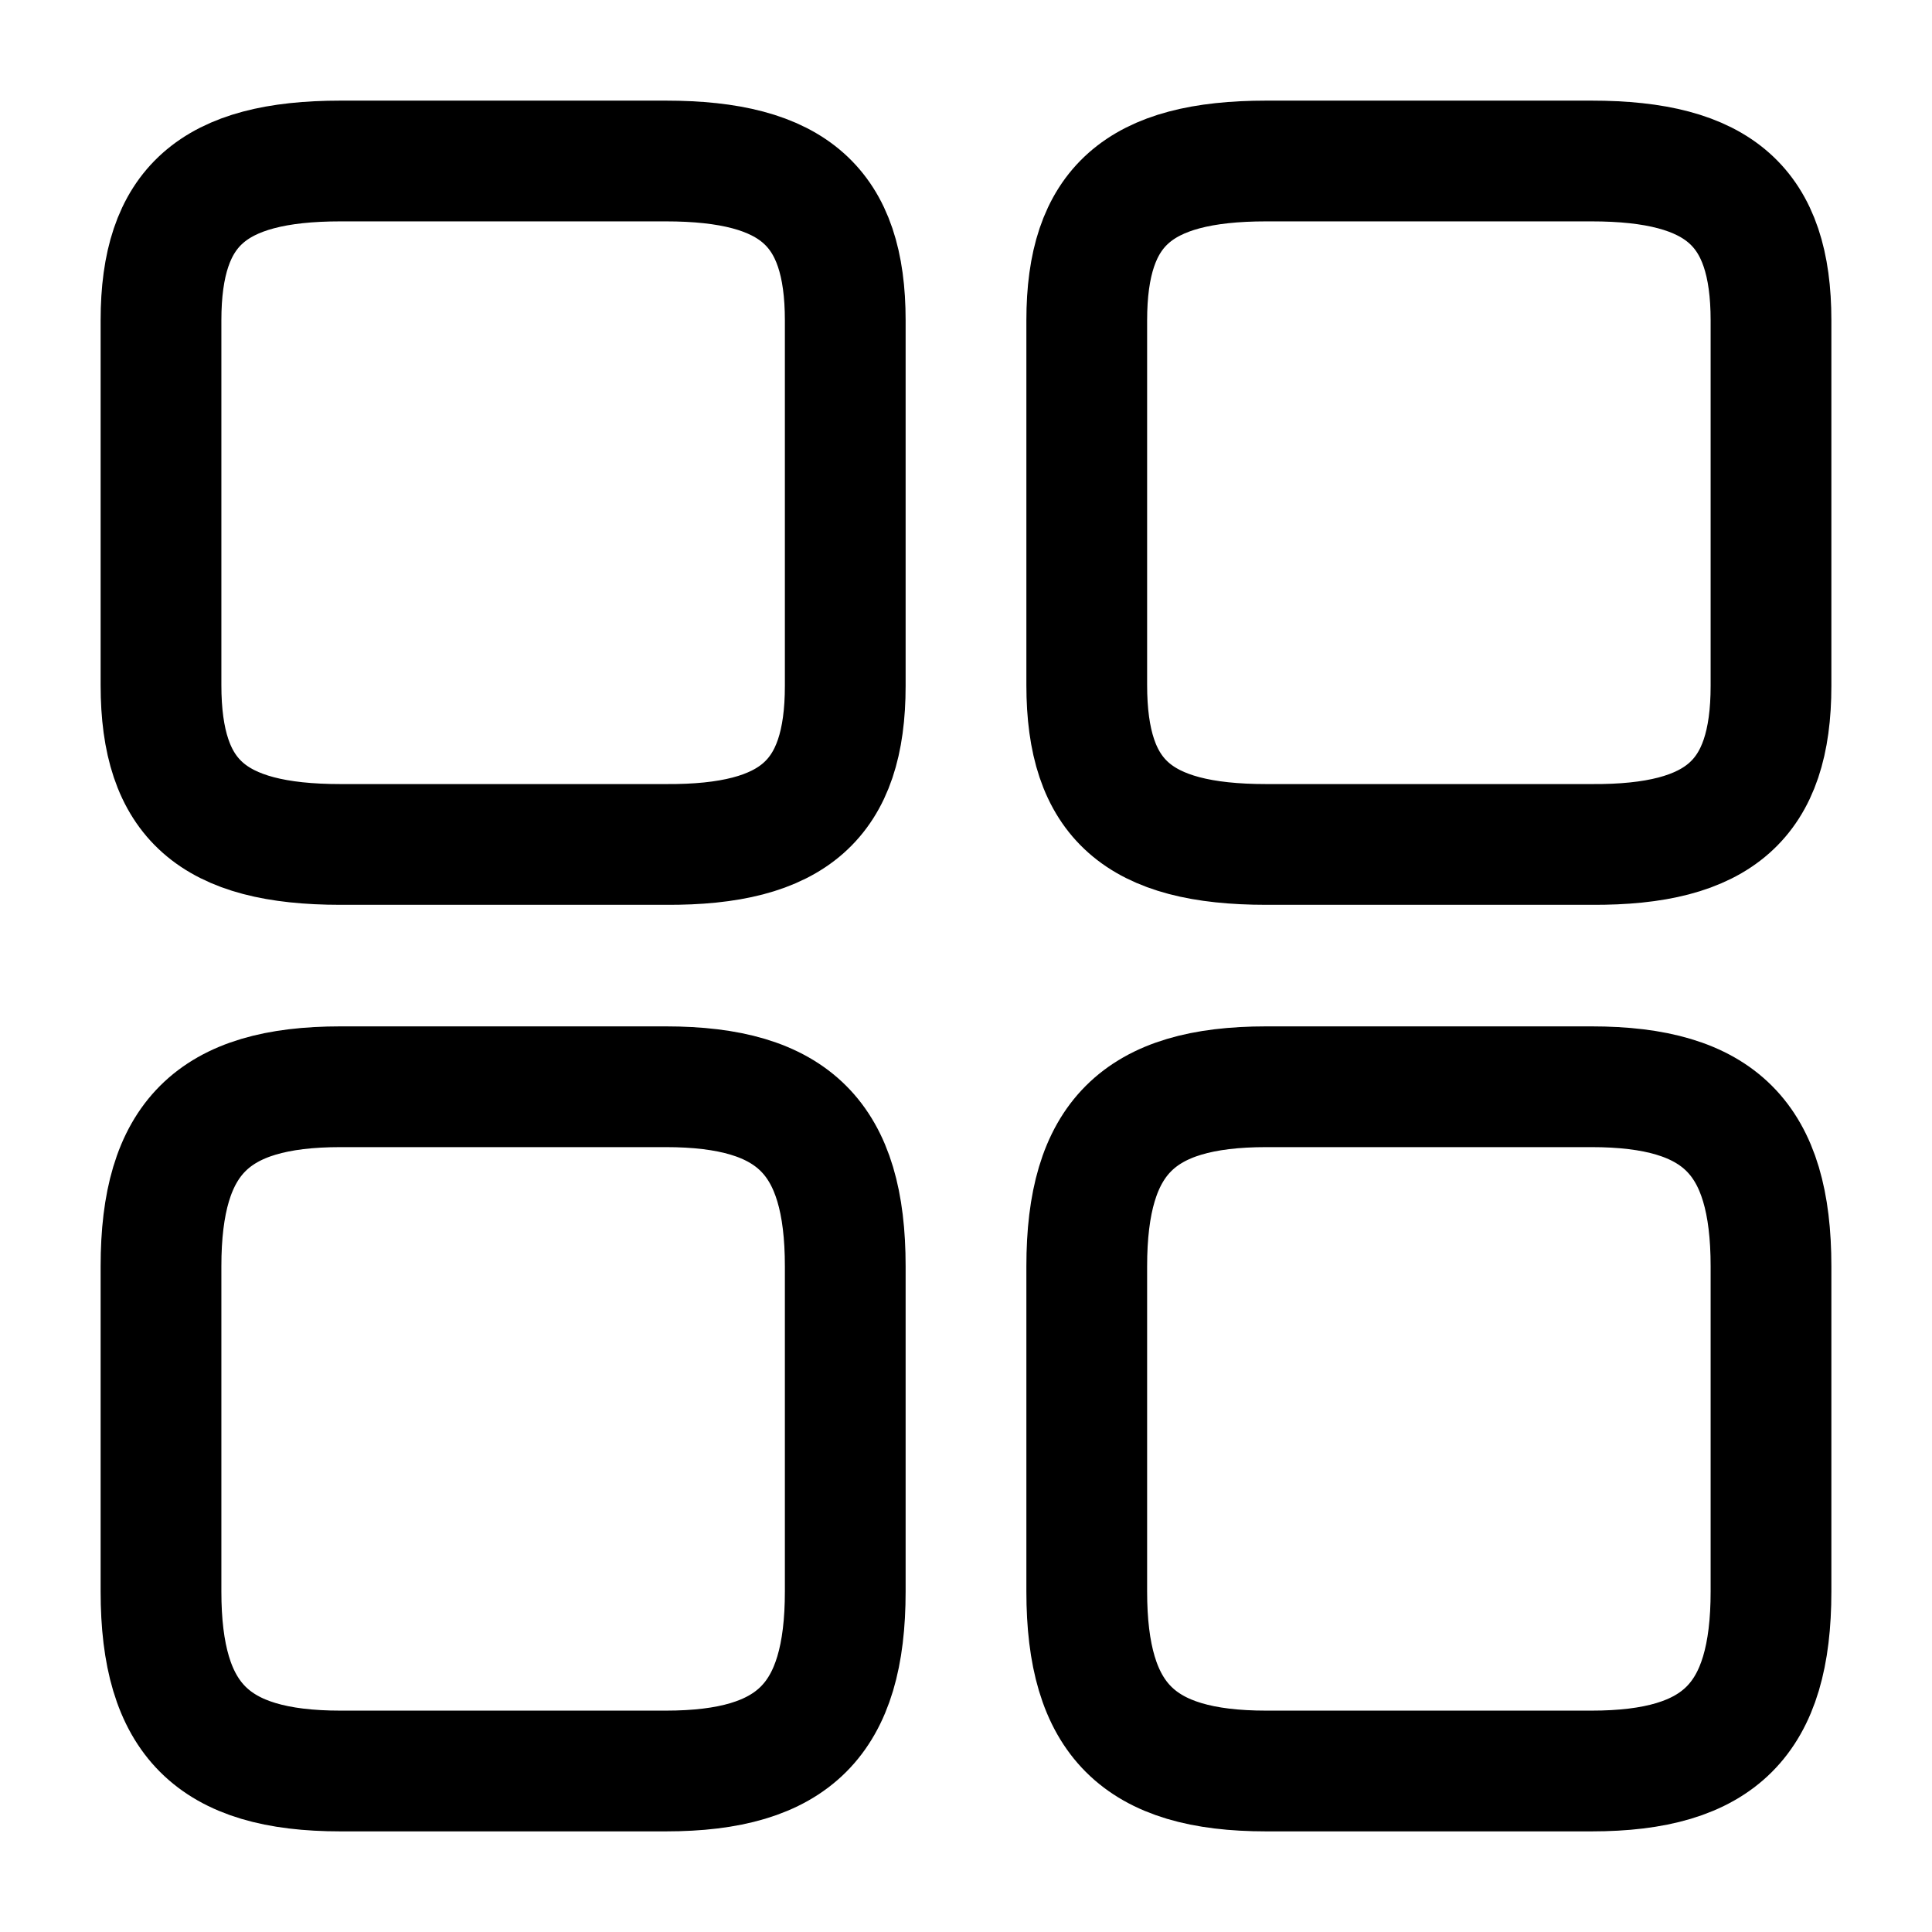
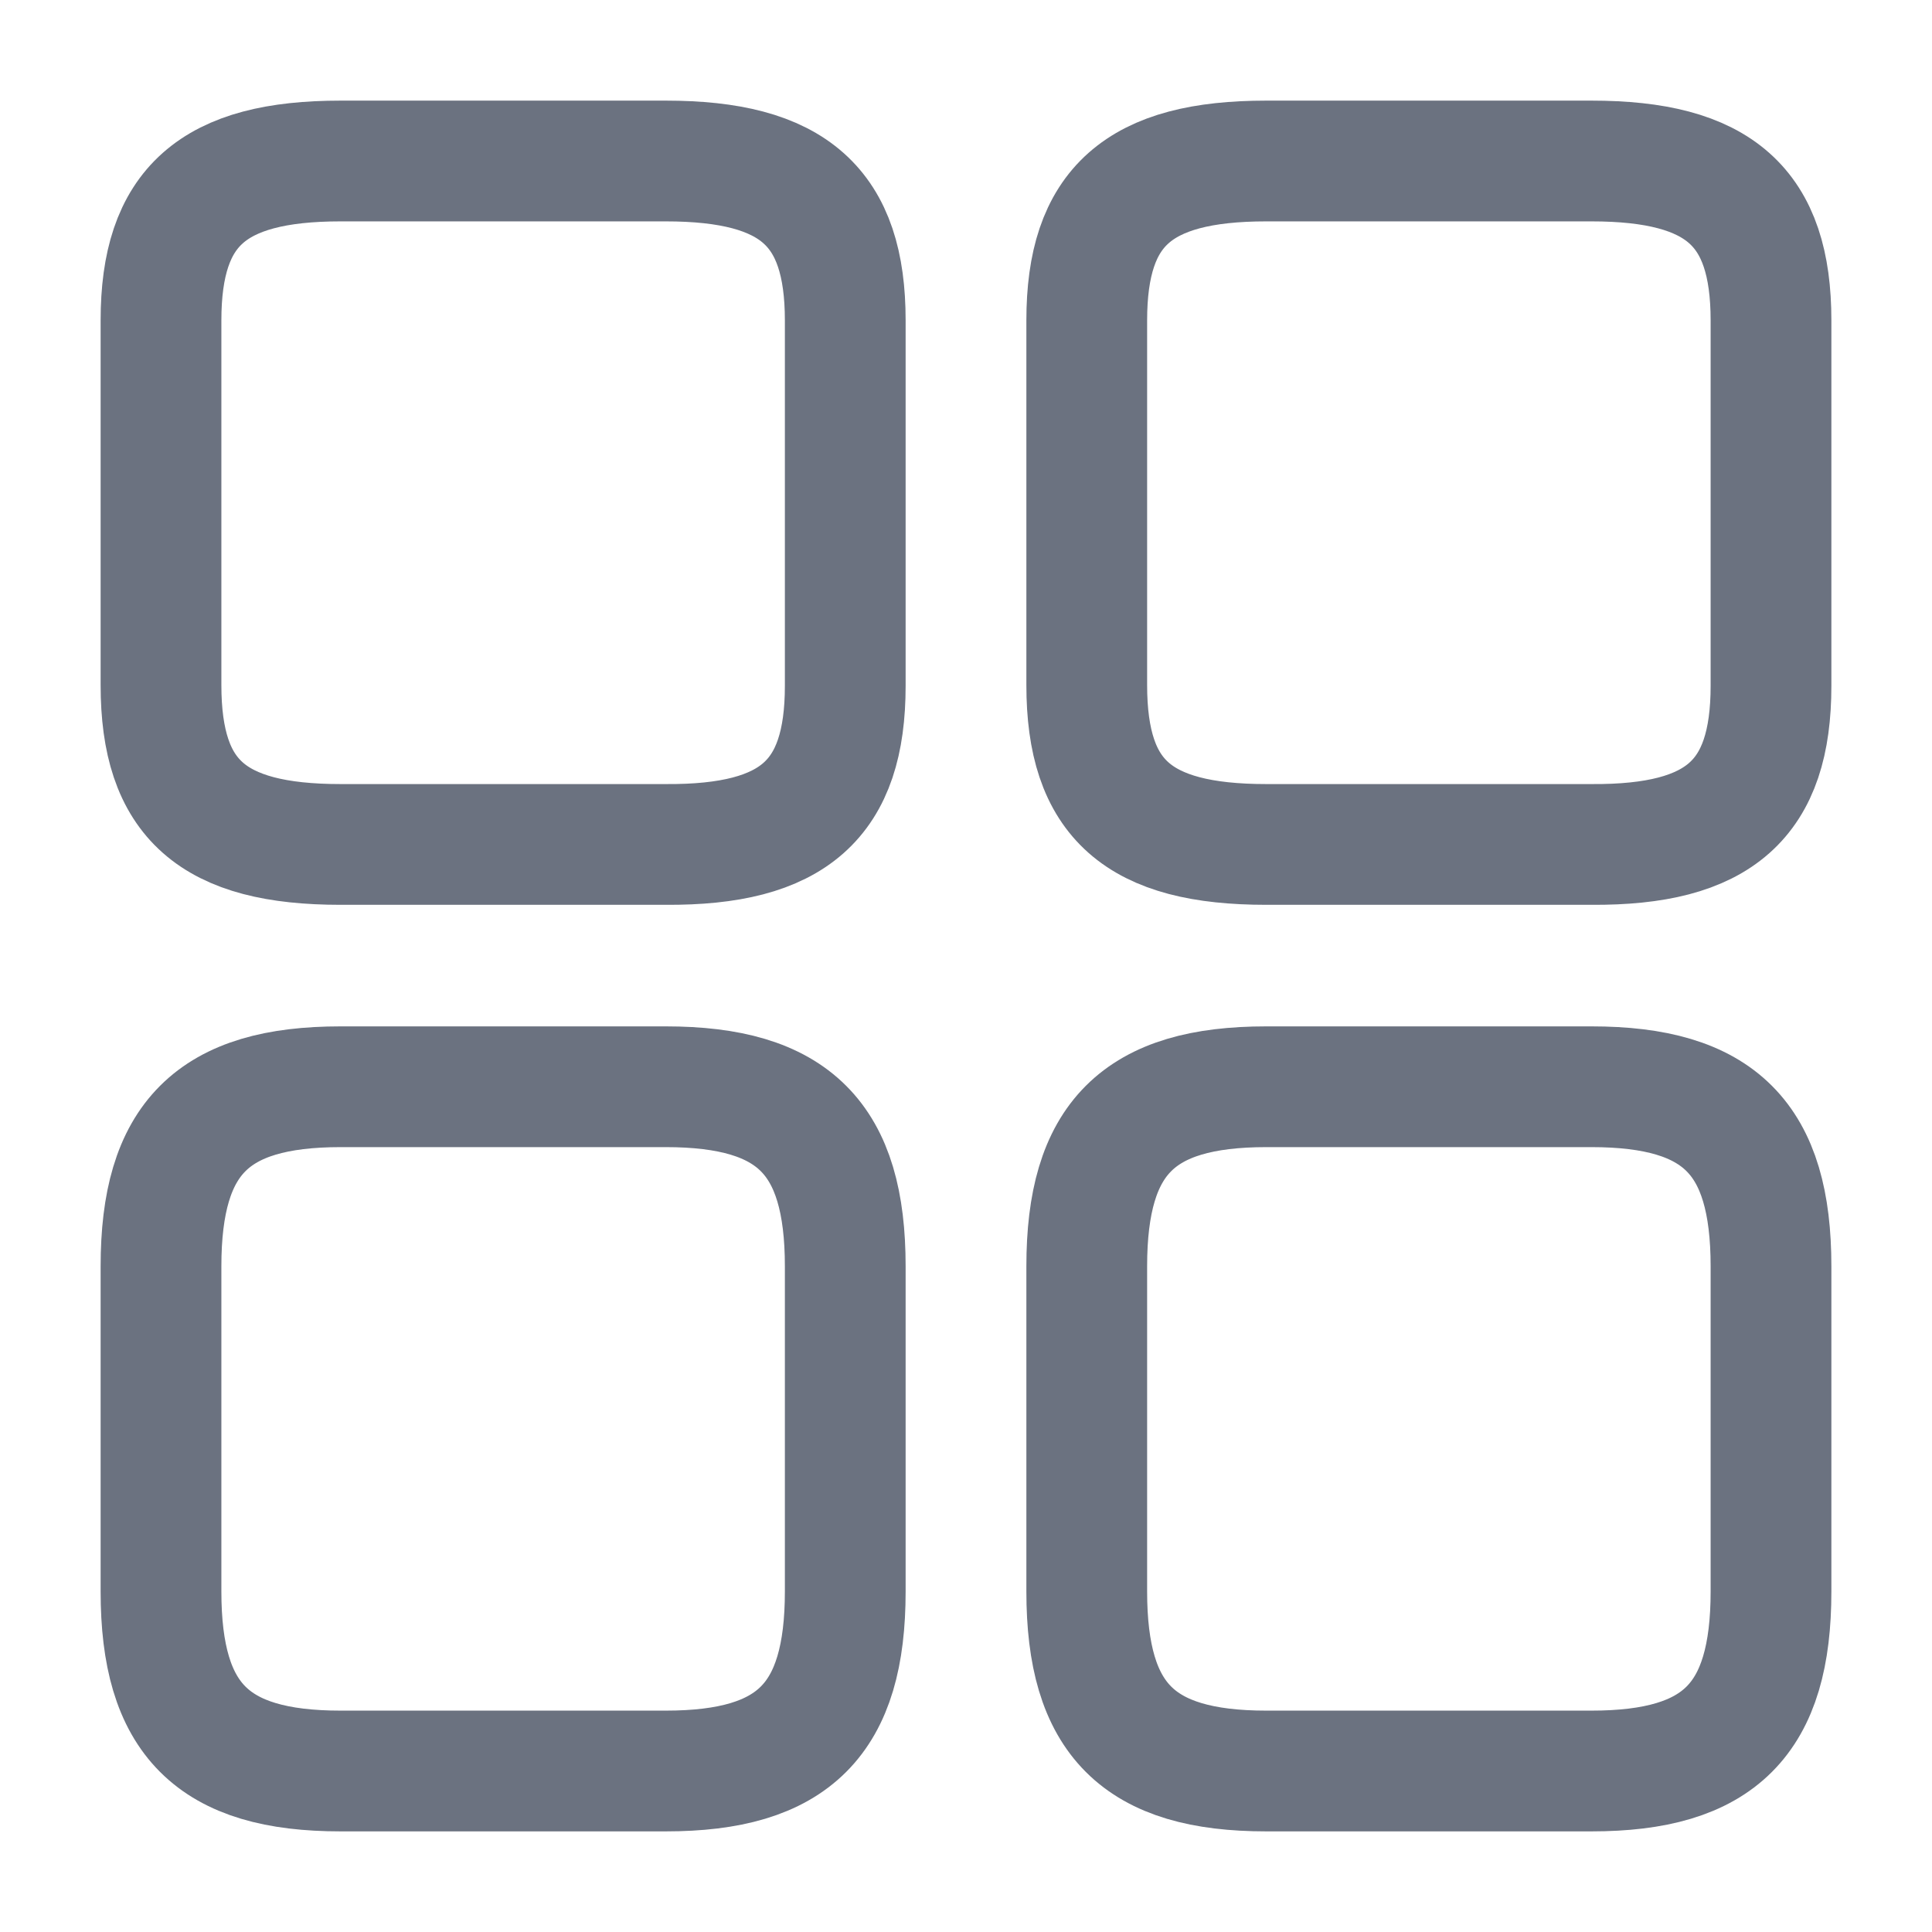
<svg xmlns="http://www.w3.org/2000/svg" width="24" height="24" viewBox="0 0 24 24" fill="none">
-   <path d="M22 3.98C22 2.57 21.36 2 19.77 2H15.73C14.14 2 13.5 2.57 13.5 3.98V8.51C13.5 9.93 14.14 10.49 15.73 10.49H19.77C21.36 10.5 22 9.93 22 8.52V3.98Z" stroke="black" stroke-width="1.5" stroke-linecap="round" stroke-linejoin="round" />
-   <path d="M22 15.73C22 14.14 21.36 13.5 19.77 13.5H15.73C14.14 13.5 13.5 14.14 13.5 15.73V19.77C13.5 21.36 14.14 22 15.73 22H19.77C21.36 22 22 21.36 22 19.77V15.73Z" stroke="black" stroke-width="1.5" stroke-linecap="round" stroke-linejoin="round" />
-   <path d="M10.5 3.98C10.5 2.57 9.86 2 8.27 2H4.23C2.64 2 2 2.57 2 3.98V8.51C2 9.93 2.64 10.49 4.23 10.49H8.27C9.86 10.5 10.5 9.93 10.5 8.52V3.98Z" stroke="black" stroke-width="1.5" stroke-linecap="round" stroke-linejoin="round" />
-   <path d="M10.5 15.73C10.5 14.14 9.86 13.5 8.27 13.5H4.23C2.64 13.5 2 14.14 2 15.73V19.77C2 21.36 2.64 22 4.23 22H8.27C9.86 22 10.5 21.36 10.5 19.77V15.73Z" stroke="black" stroke-width="1.5" stroke-linecap="round" stroke-linejoin="round" />
+   <path d="M22 3.98C22 2.57 21.36 2 19.77 2H15.73C14.14 2 13.5 2.57 13.5 3.98V8.51C13.5 9.93 14.14 10.49 15.73 10.49H19.77C21.36 10.5 22 9.93 22 8.52V3.98Z" stroke="#6B7280" stroke-width="1.5" stroke-linecap="round" stroke-linejoin="round" />
+   <path d="M22 15.73C22 14.14 21.36 13.5 19.77 13.5H15.73C14.14 13.5 13.5 14.14 13.5 15.73V19.77C13.5 21.36 14.14 22 15.73 22H19.77C21.36 22 22 21.36 22 19.77V15.73Z" stroke="#6B7280" stroke-width="1.5" stroke-linecap="round" stroke-linejoin="round" />
+   <path d="M10.5 3.98C10.5 2.57 9.86 2 8.27 2H4.23C2.64 2 2 2.57 2 3.98V8.51C2 9.93 2.64 10.49 4.23 10.49H8.27C9.86 10.5 10.5 9.93 10.5 8.52V3.98Z" stroke="#6B7280" stroke-width="1.5" stroke-linecap="round" stroke-linejoin="round" />
+   <path d="M10.5 15.73C10.5 14.14 9.86 13.5 8.27 13.5H4.23C2.64 13.5 2 14.14 2 15.73V19.77C2 21.36 2.64 22 4.23 22H8.27C9.86 22 10.5 21.36 10.5 19.77V15.73Z" stroke="#6B7280" stroke-width="1.5" stroke-linecap="round" stroke-linejoin="round" />
</svg>
